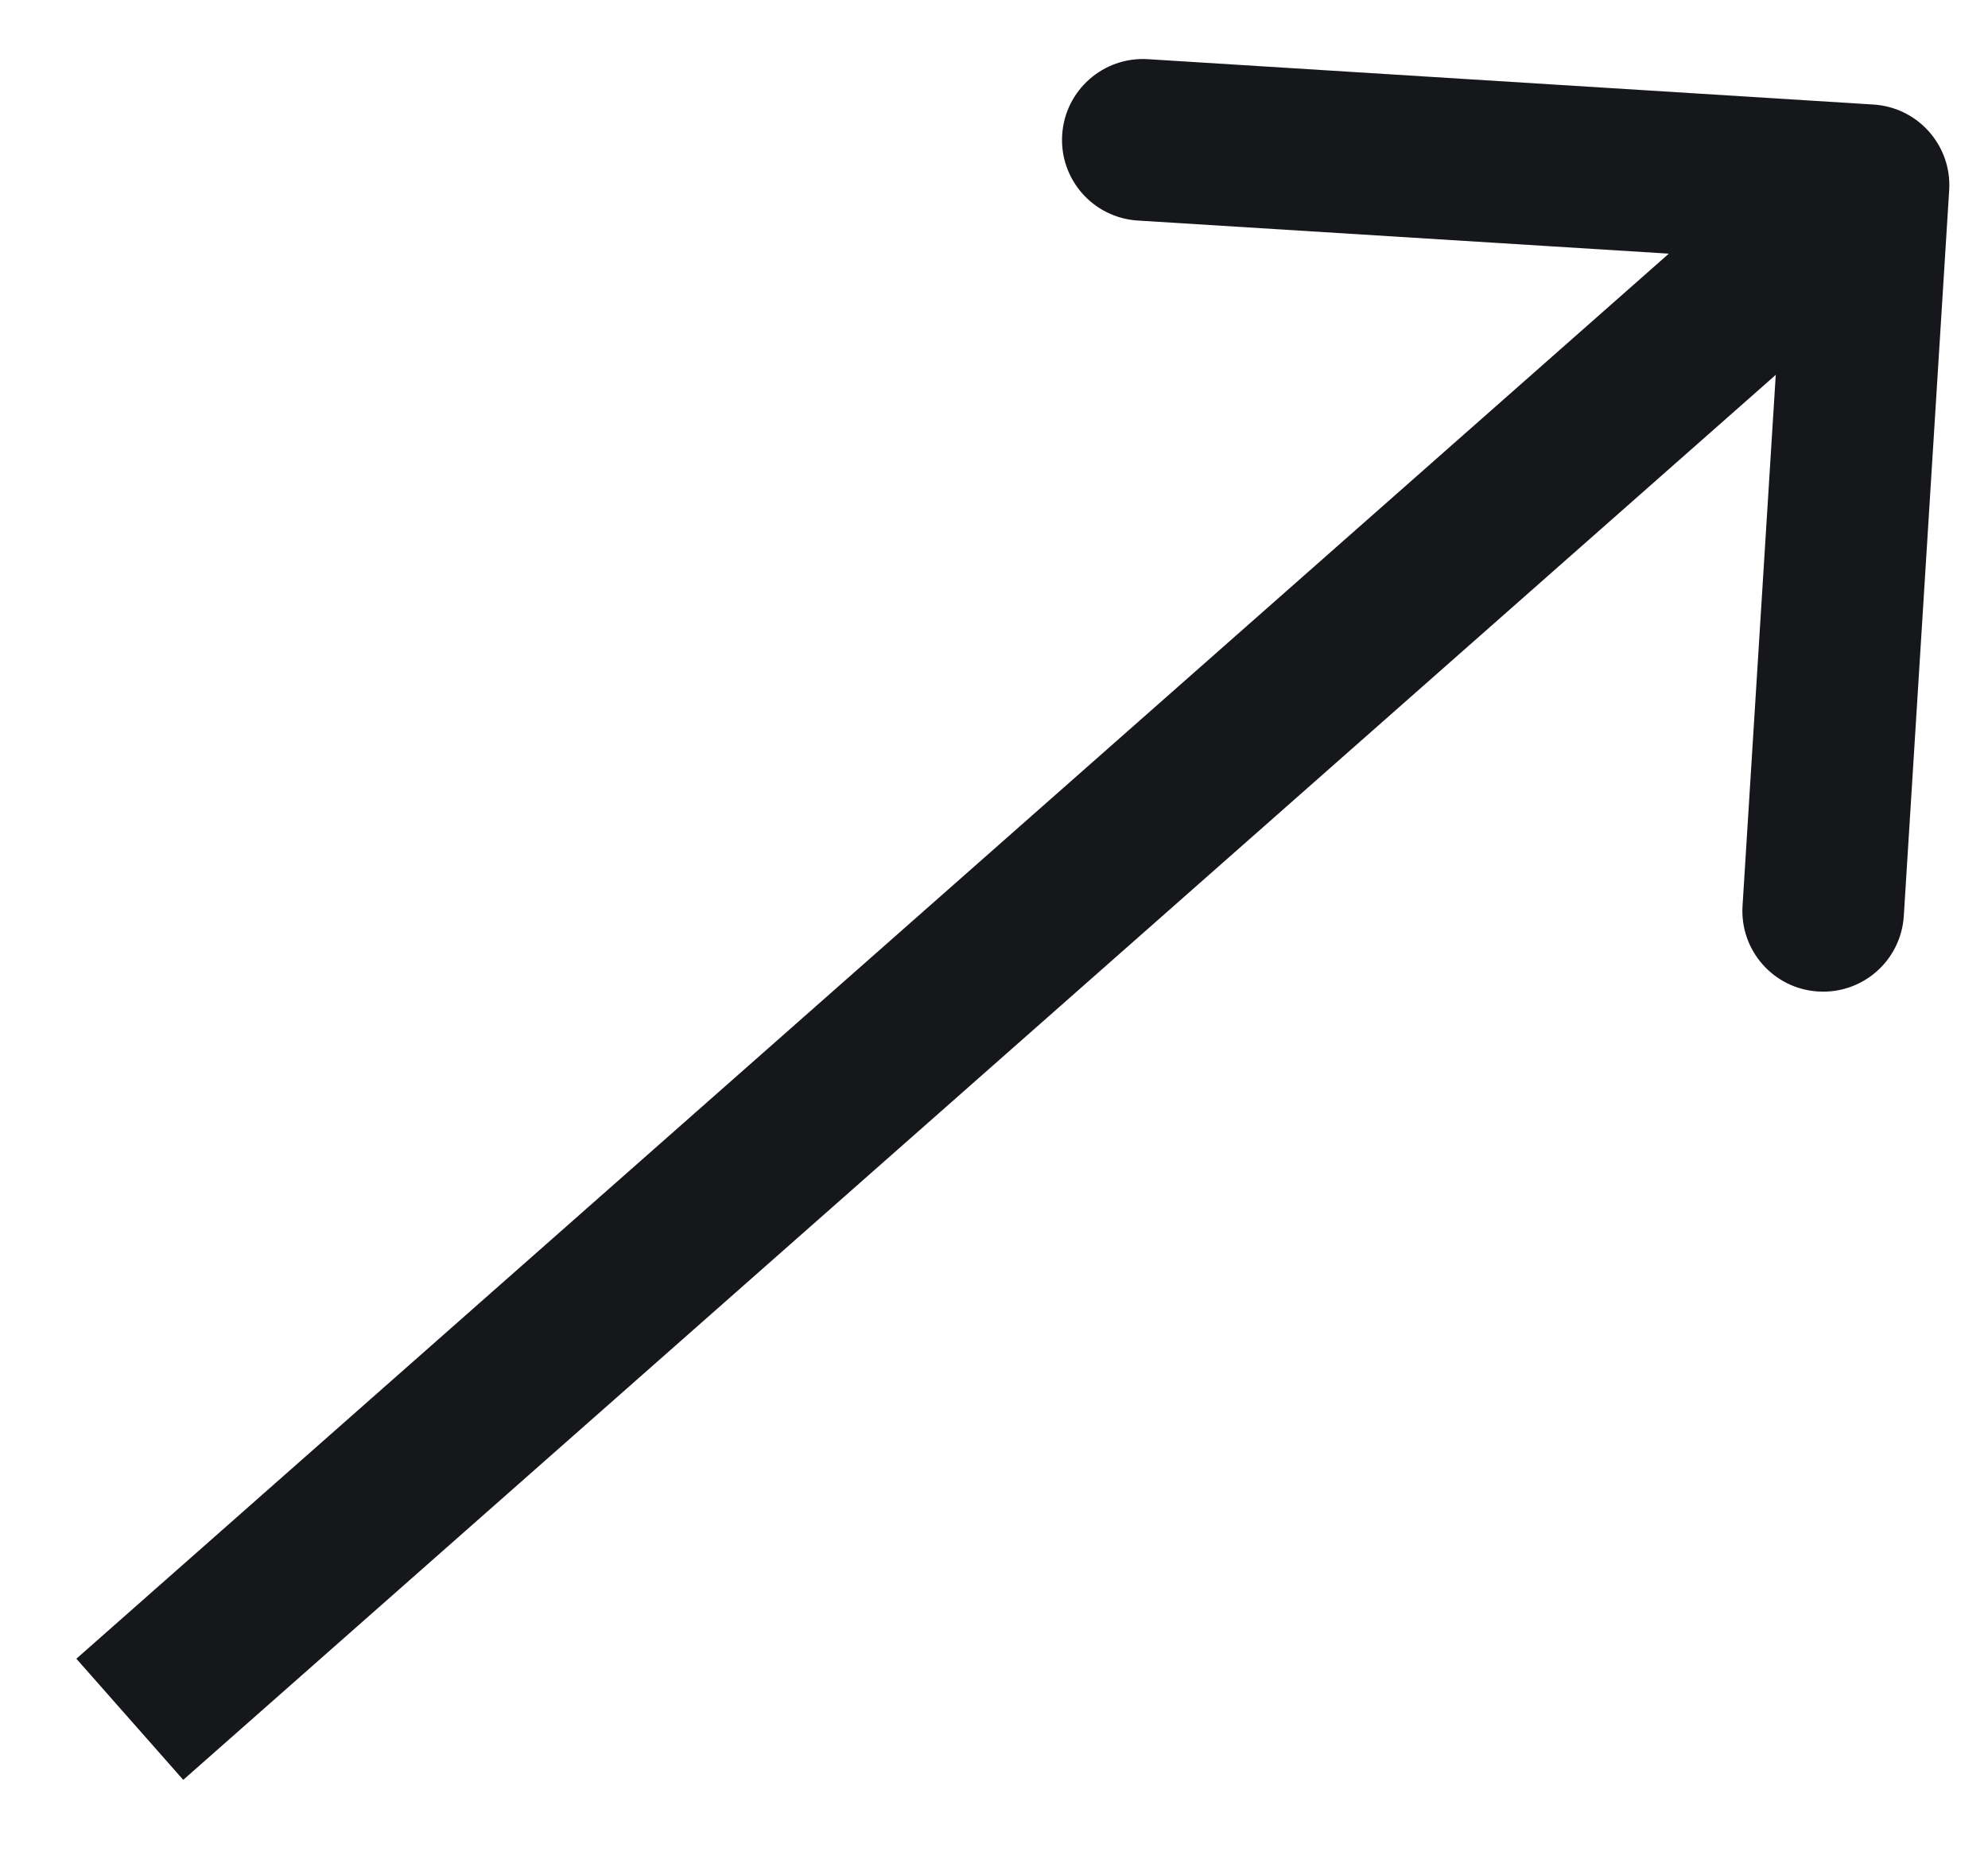
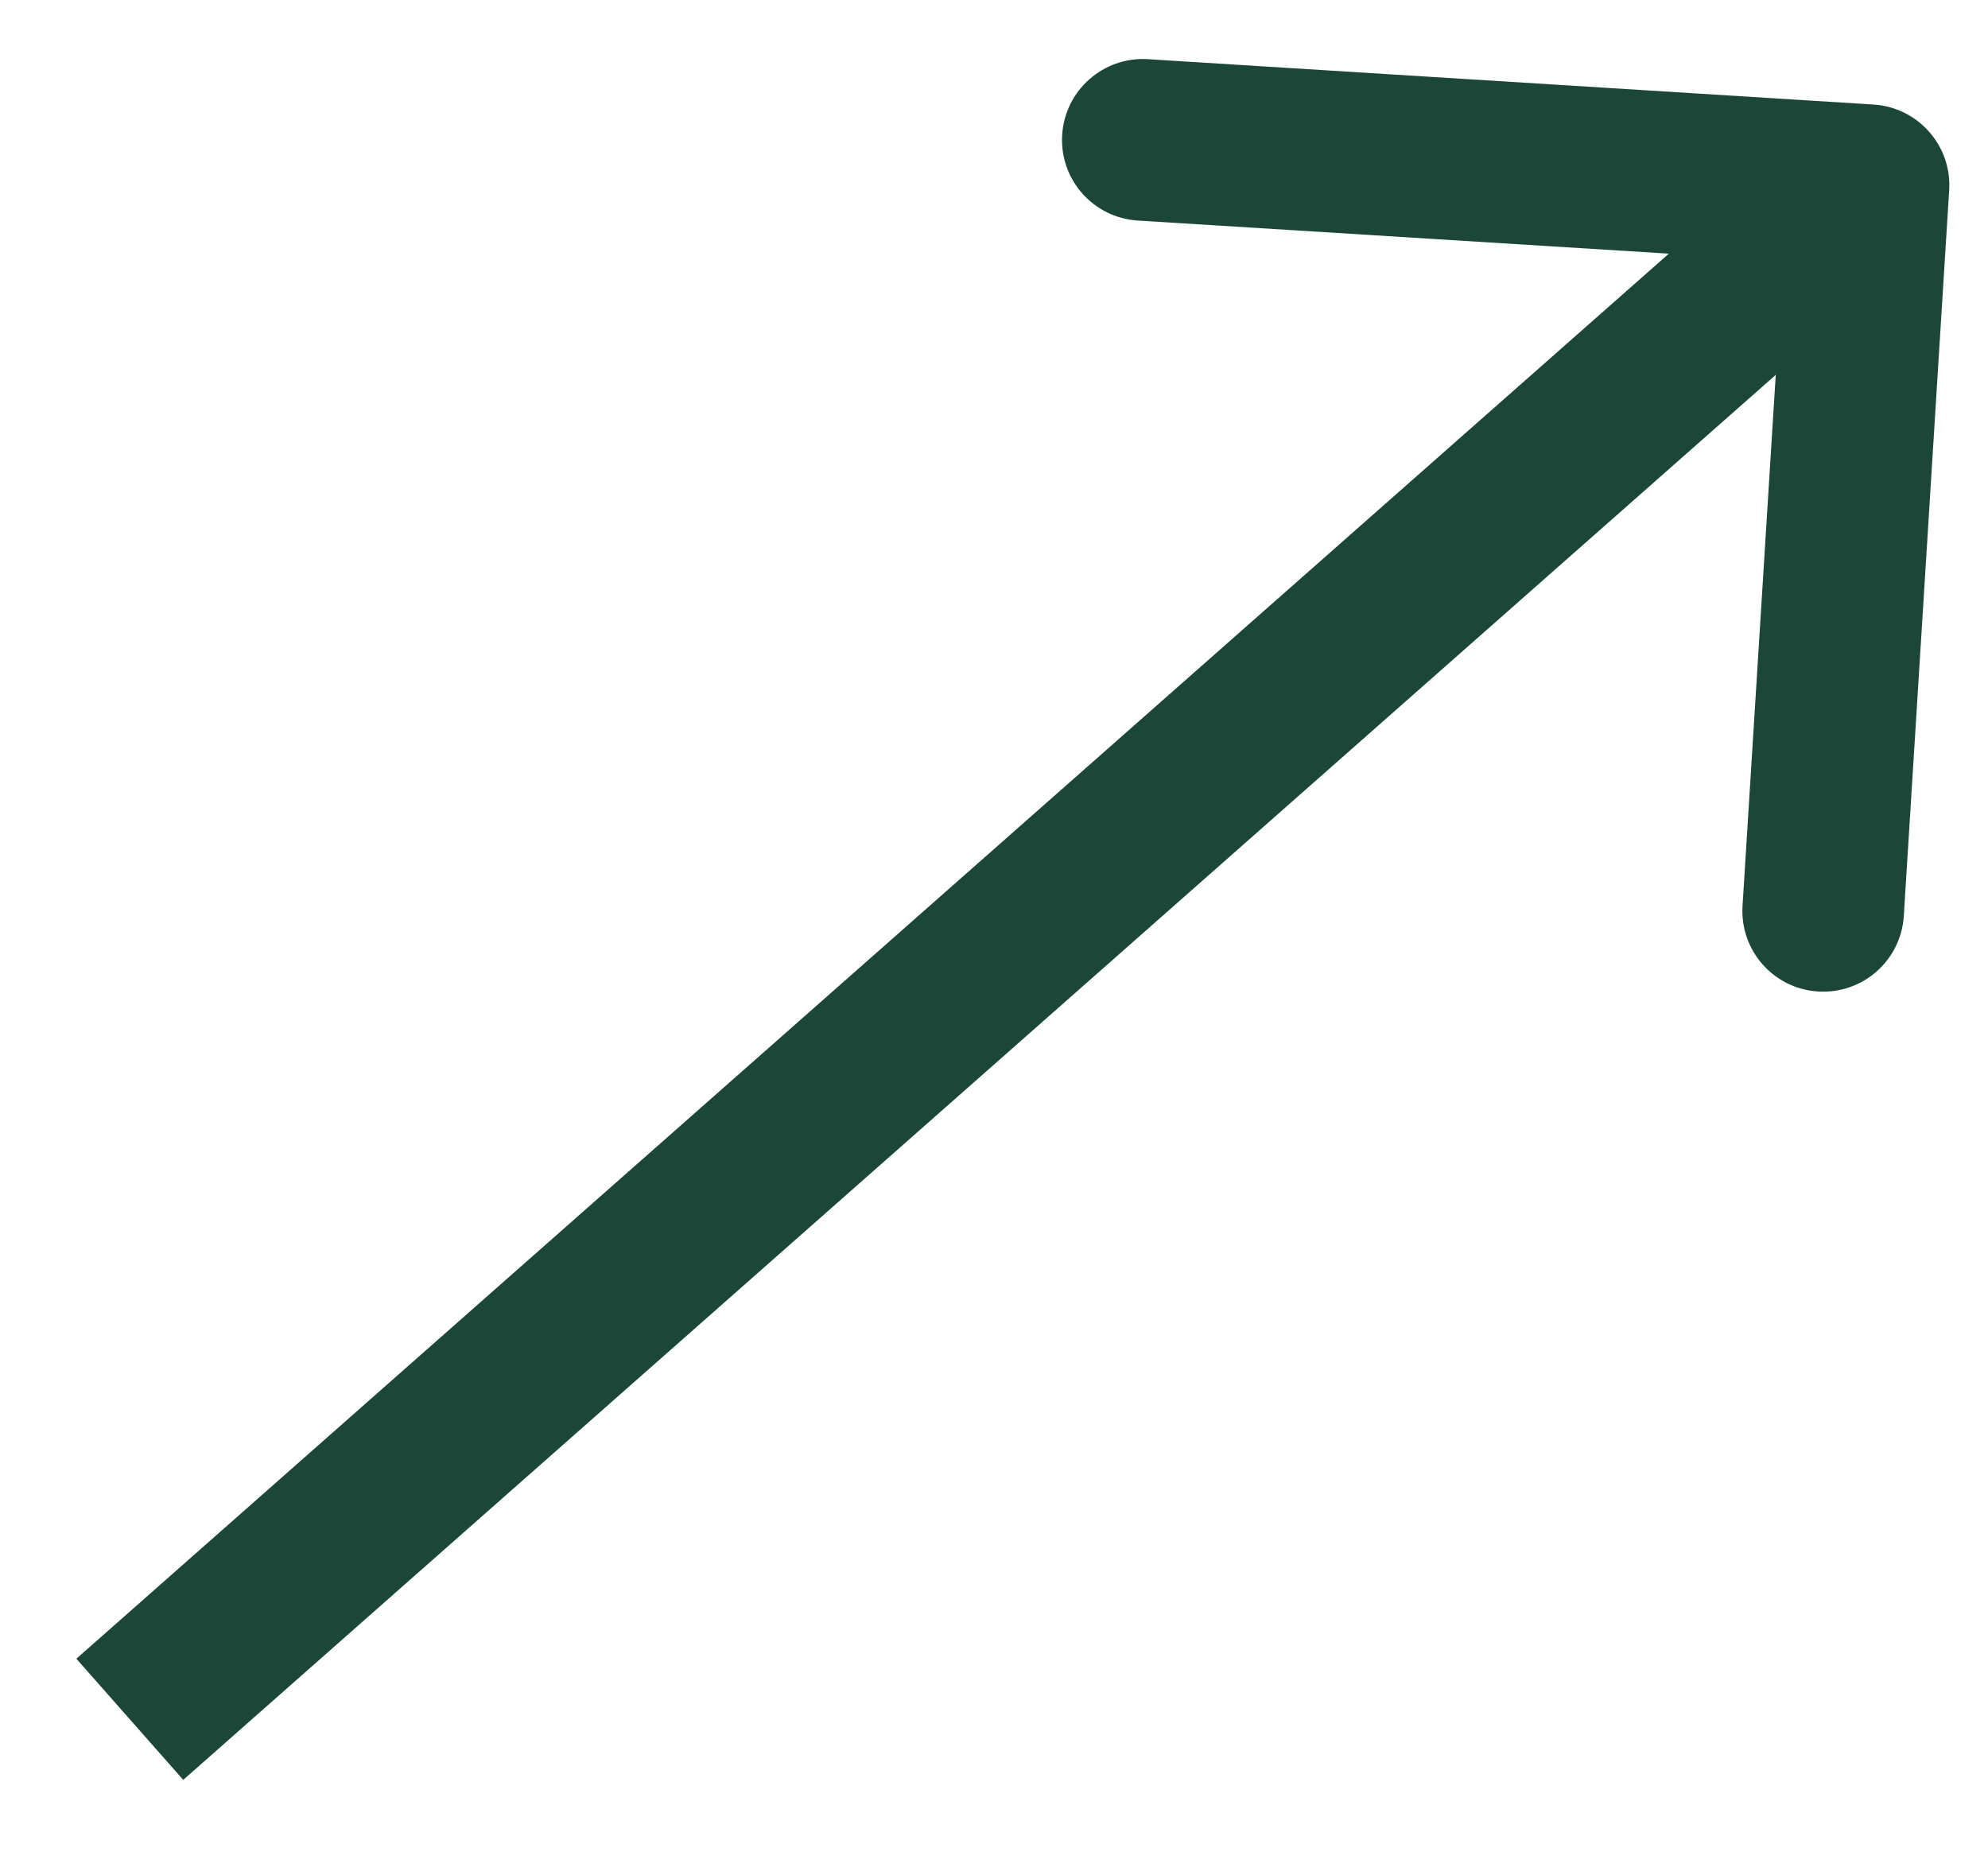
<svg xmlns="http://www.w3.org/2000/svg" width="17" height="16" viewBox="0 0 17 16" fill="none">
-   <path d="M16.668 1.627C16.692 1.246 16.402 0.918 16.021 0.894L9.815 0.506C9.435 0.483 9.107 0.772 9.083 1.153C9.059 1.534 9.348 1.862 9.729 1.886L15.246 2.23L14.901 7.747C14.877 8.128 15.167 8.456 15.547 8.479C15.928 8.503 16.256 8.214 16.28 7.833L16.668 1.627ZM1.567 15.221L16.436 2.102L15.521 1.066L0.653 14.185L1.567 15.221Z" fill="#16171B" />
+   <path d="M16.668 1.627C16.692 1.246 16.402 0.918 16.021 0.894L9.815 0.506C9.435 0.483 9.107 0.772 9.083 1.153C9.059 1.534 9.348 1.862 9.729 1.886L15.246 2.23L14.901 7.747C14.877 8.128 15.167 8.456 15.547 8.479C15.928 8.503 16.256 8.214 16.28 7.833L16.668 1.627ZM1.567 15.221L16.436 2.102L15.521 1.066L0.653 14.185L1.567 15.221Z" fill="#1B4638" />
</svg>
